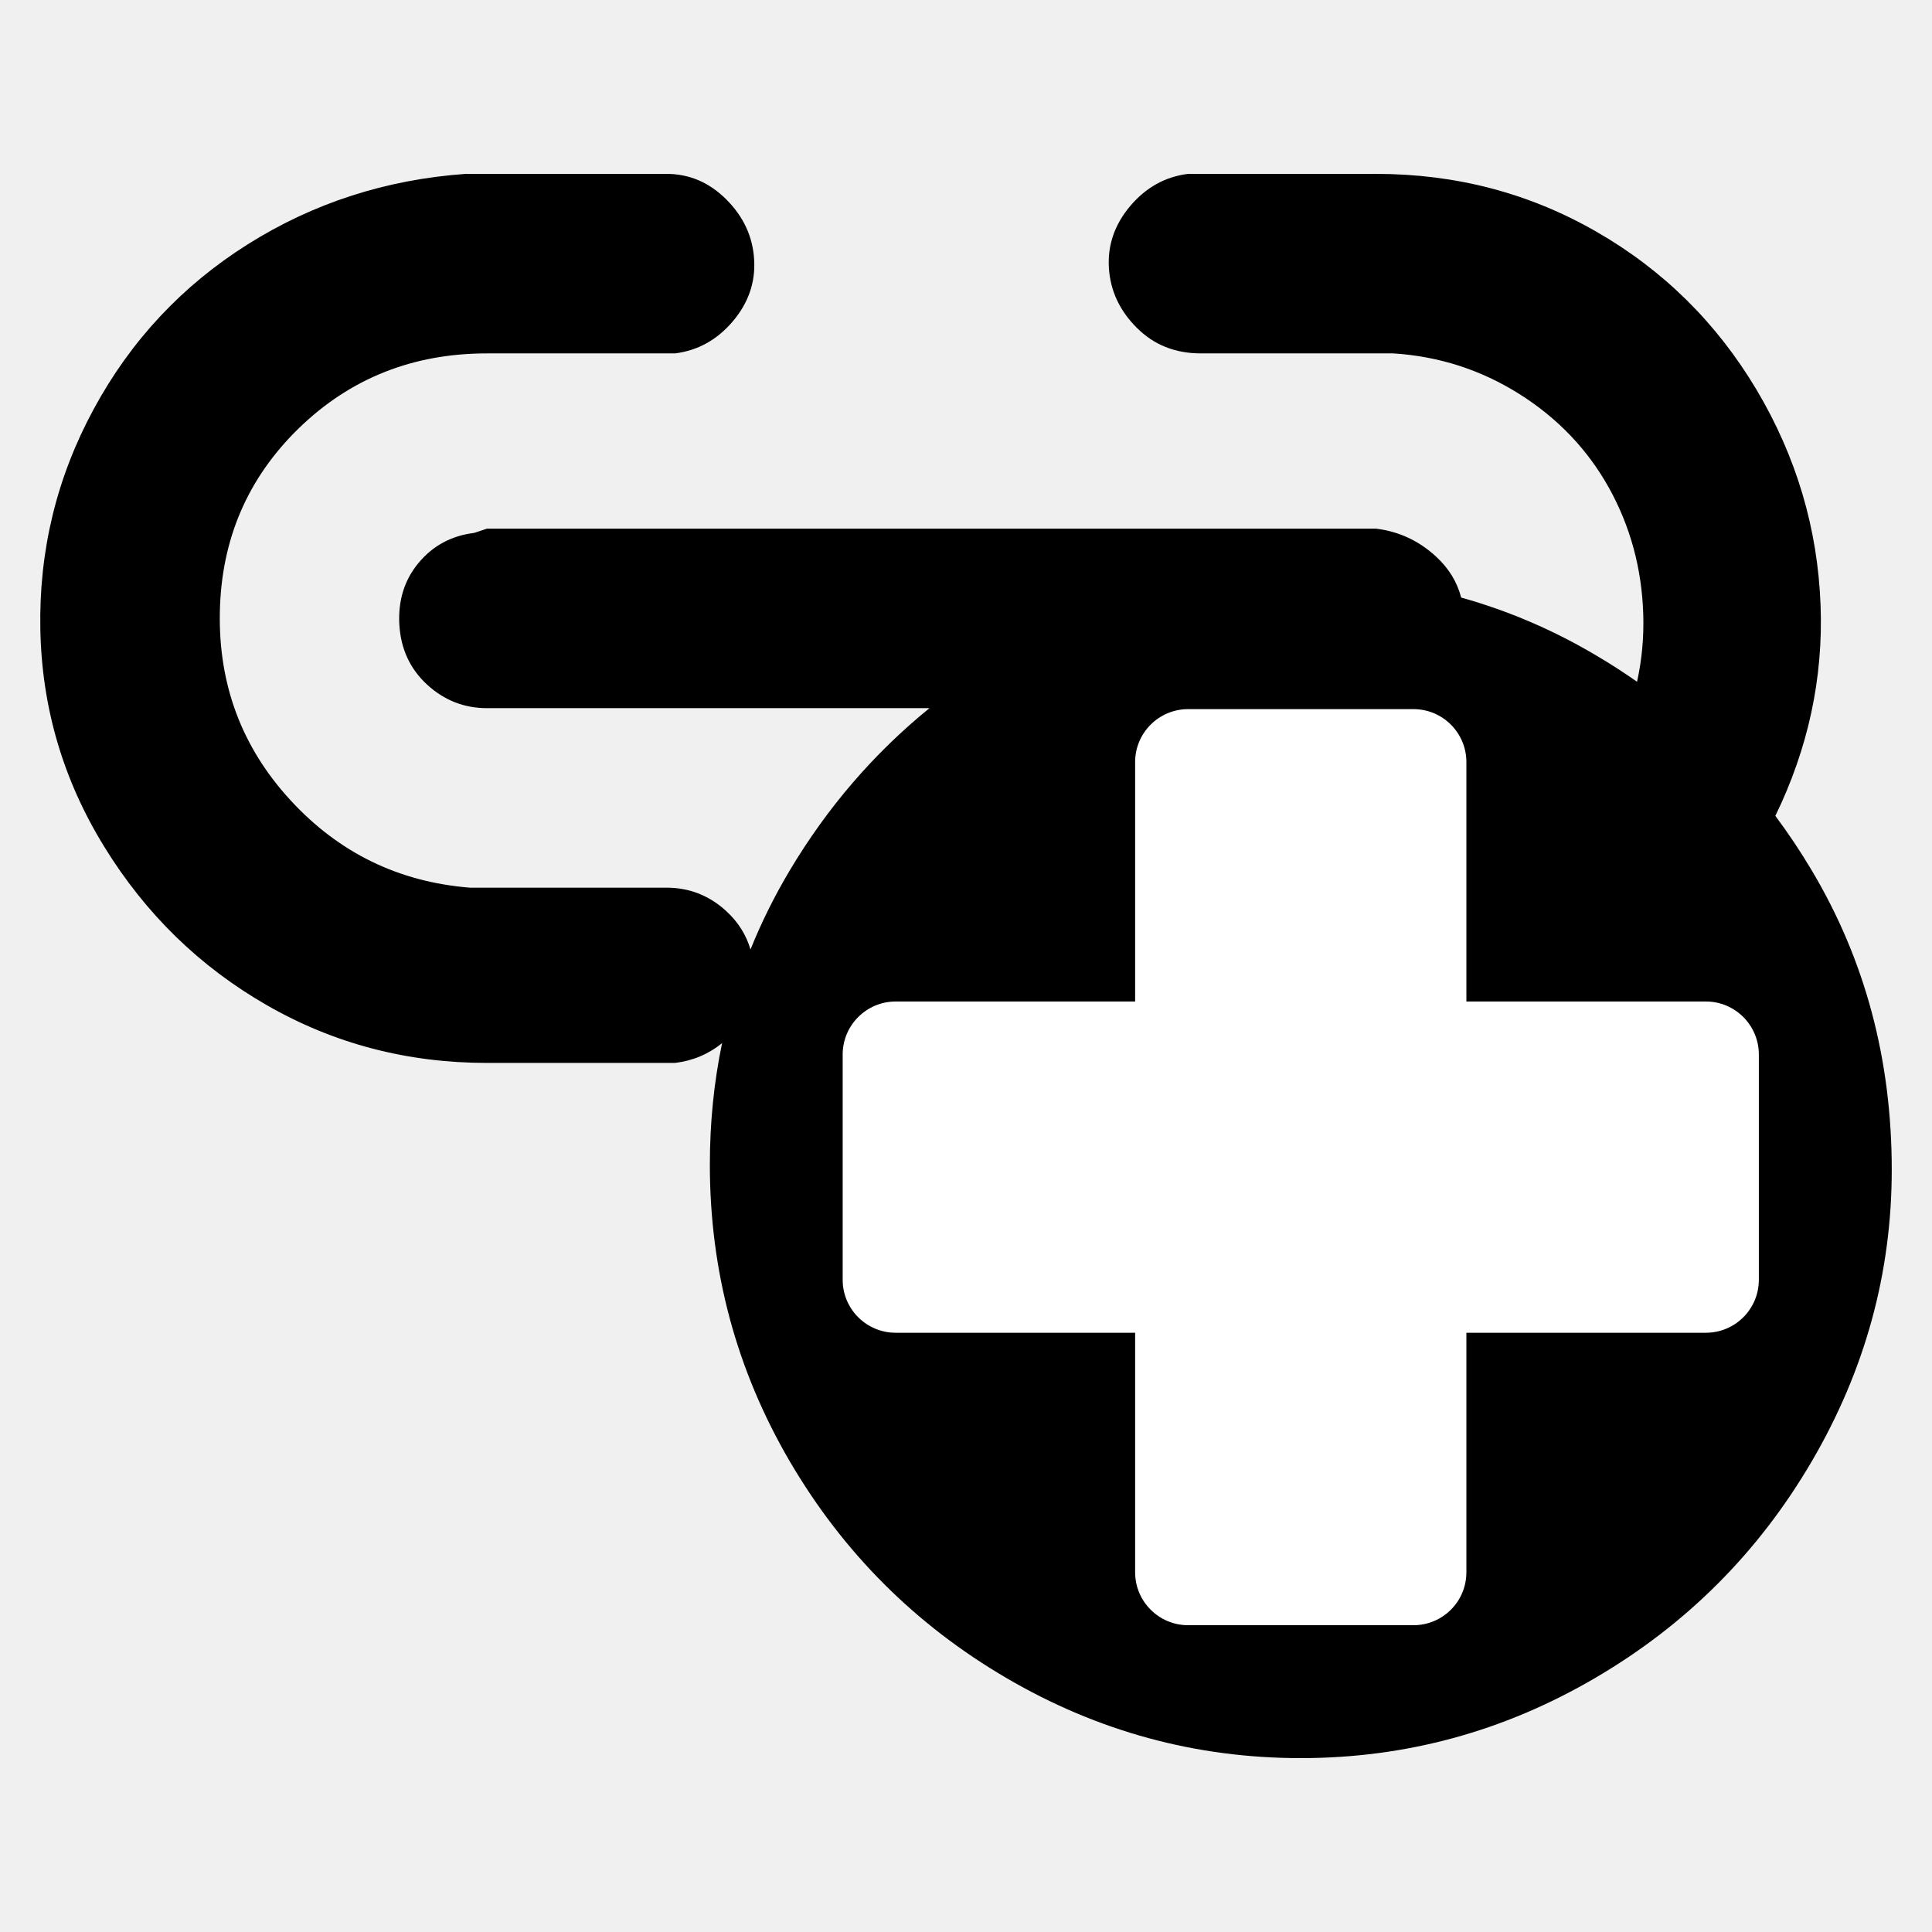
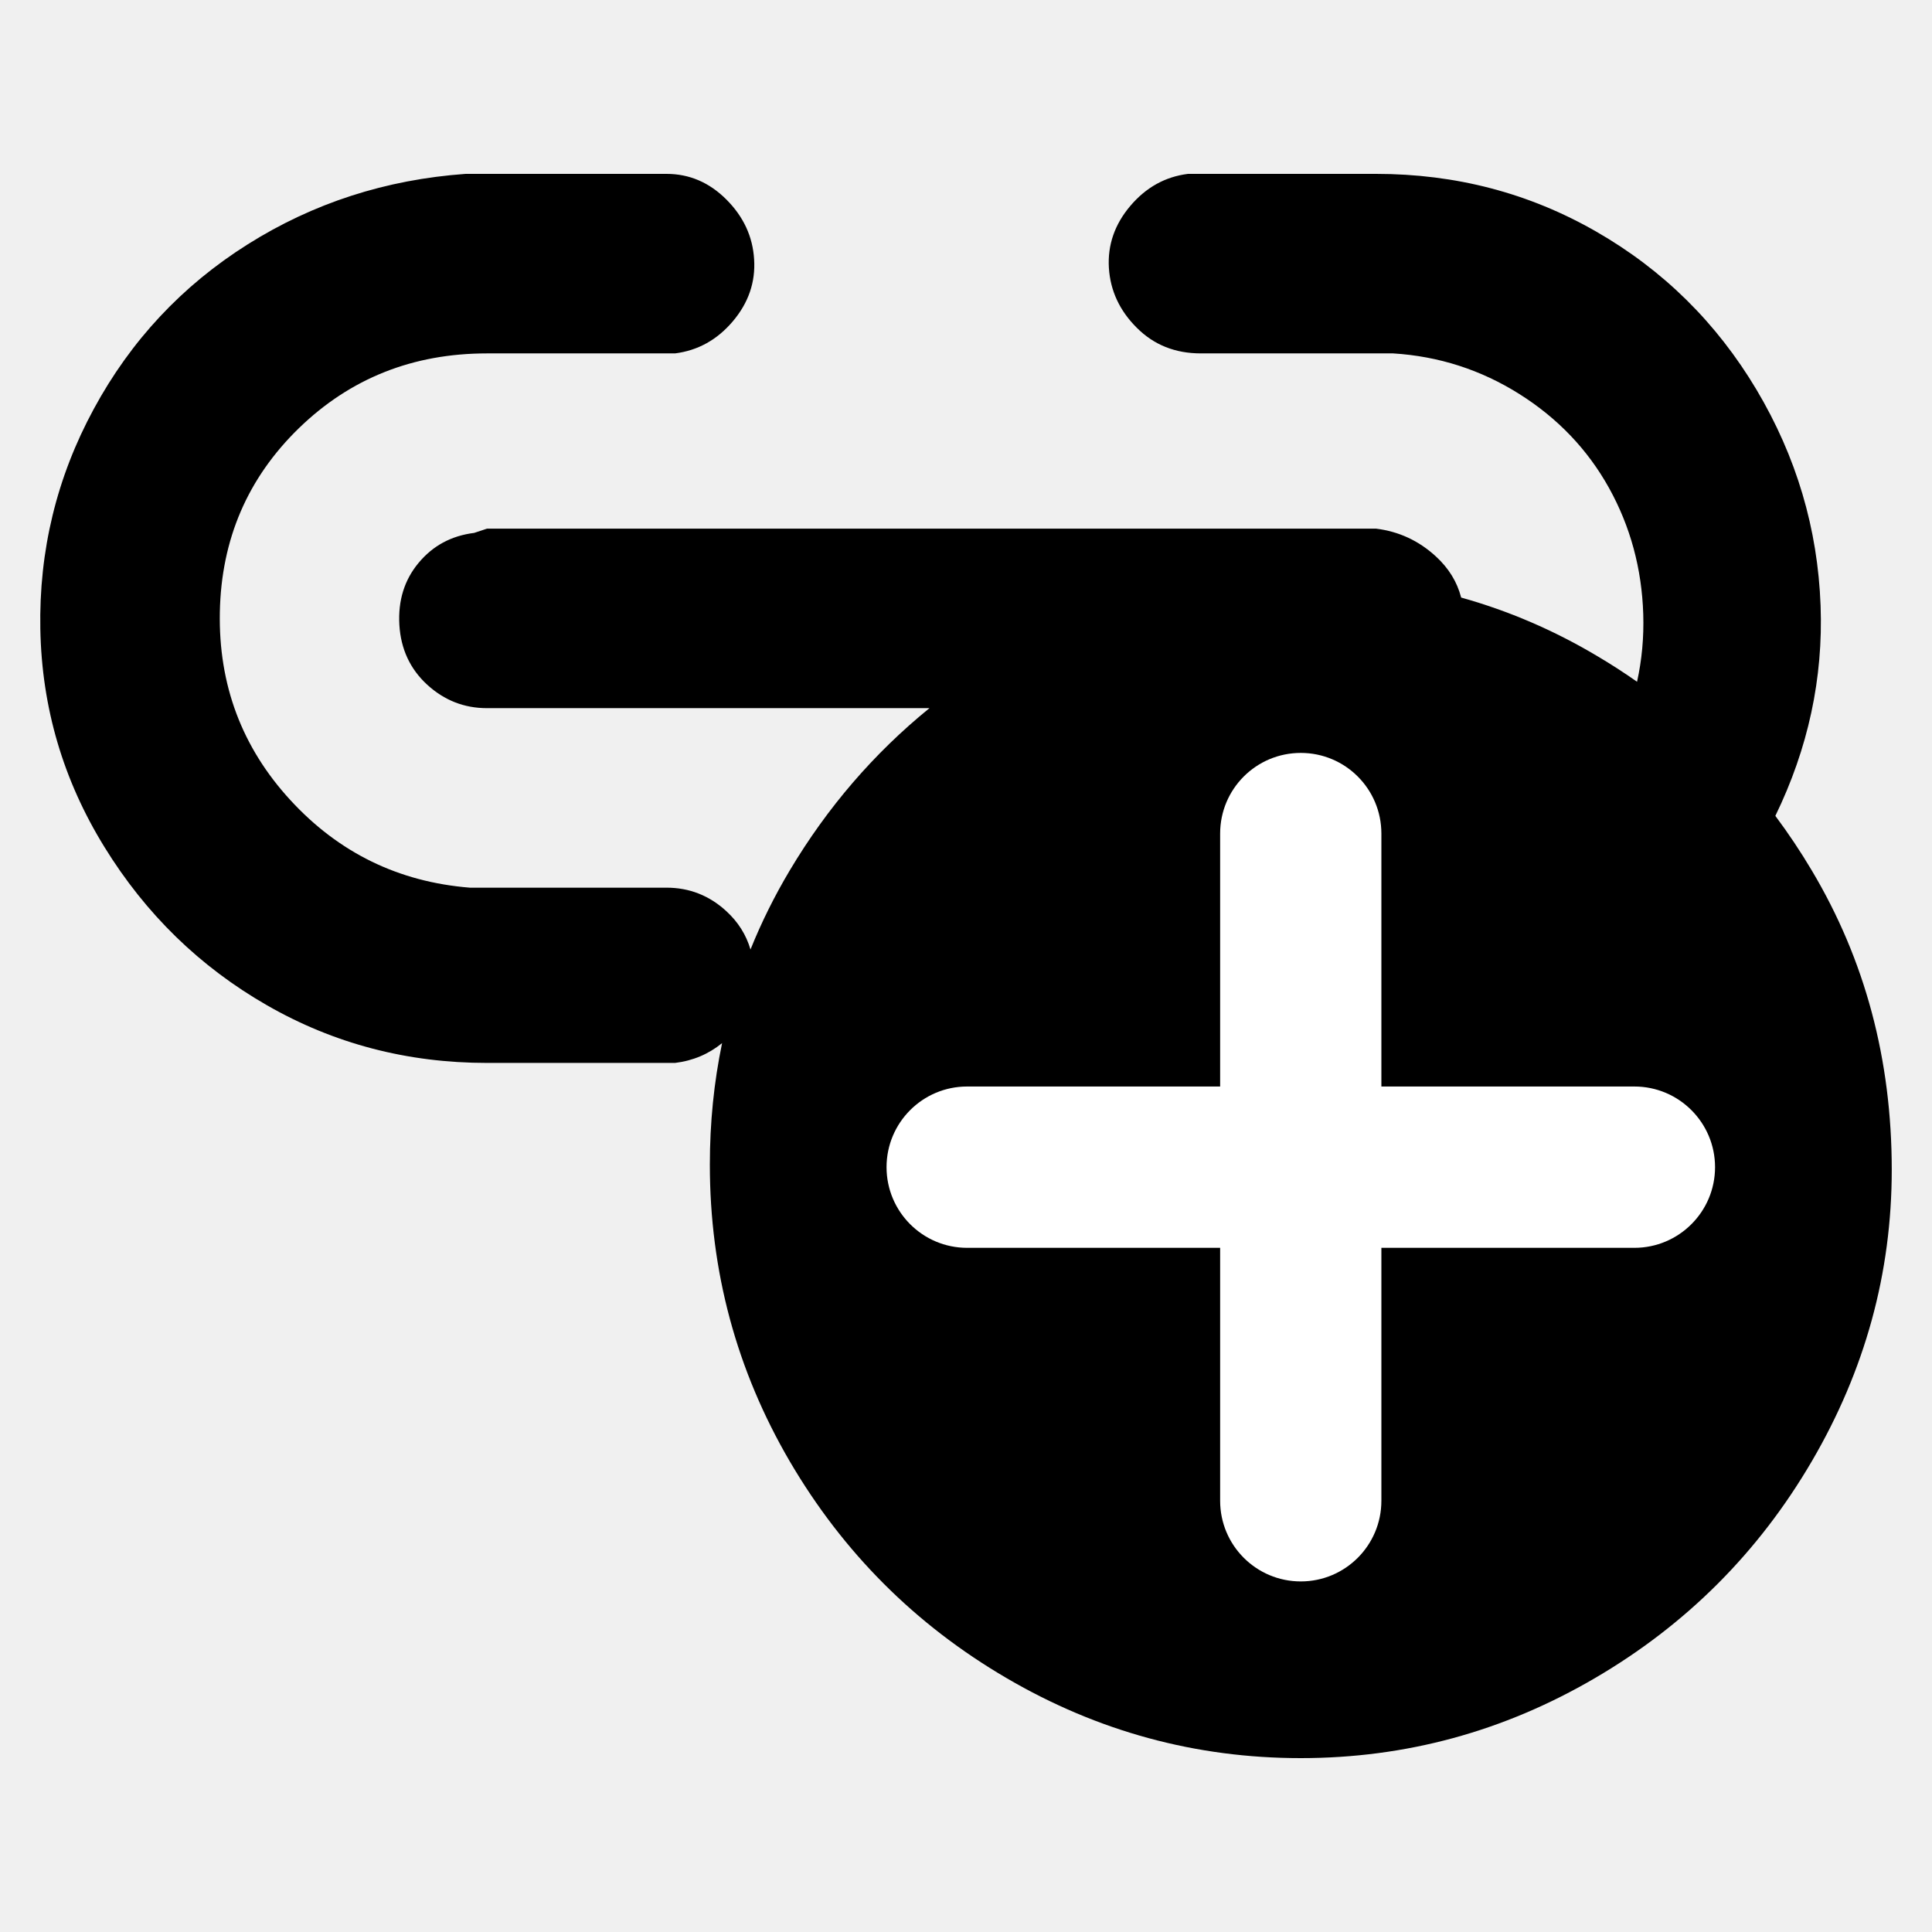
<svg xmlns="http://www.w3.org/2000/svg" width="24" height="24" viewBox="0 0 24 24" data-preserve-overlap="true">
  <path d="M8.28 2.16 C8.563 2.16 8.811 2.266 9.023 2.478 C9.236 2.691 9.351 2.939 9.368 3.222 C9.386 3.505 9.298 3.762 9.103 3.992 C8.908 4.222 8.669 4.354 8.386 4.39 H6.05 C5.129 4.39 4.351 4.7 3.713 5.319 Q2.758 6.248 2.731 7.602 C2.713 8.505 3.005 9.284 3.607 9.939 C4.209 10.594 4.952 10.956 5.837 11.027 H8.28 C8.563 11.027 8.811 11.124 9.023 11.319 Q9.242 11.52 9.323 11.795 Q9.526 11.29 9.811 10.812 C10.278 10.029 10.857 9.357 11.546 8.797 H6.05 C5.766 8.797 5.519 8.7 5.306 8.505 C5.094 8.31 4.979 8.062 4.961 7.762 Q4.935 7.31 5.2 6.992 C5.377 6.779 5.607 6.655 5.89 6.62 L6.05 6.567 H17.094 C17.377 6.602 17.625 6.717 17.837 6.912 C17.996 7.058 18.101 7.228 18.151 7.423 Q19.039 7.671 19.845 8.152 C20.014 8.252 20.178 8.358 20.336 8.469 C20.396 8.198 20.422 7.918 20.413 7.629 C20.395 7.062 20.253 6.54 19.988 6.062 C19.723 5.585 19.351 5.195 18.873 4.894 Q18.156 4.443 17.306 4.39 H14.917 C14.598 4.39 14.333 4.284 14.121 4.071 C13.908 3.859 13.793 3.611 13.775 3.328 C13.758 3.045 13.846 2.788 14.041 2.558 C14.236 2.328 14.475 2.195 14.758 2.16 H17.094 Q18.581 2.16 19.829 2.877 C20.66 3.354 21.324 4.009 21.82 4.841 C22.315 5.673 22.581 6.567 22.616 7.523 Q22.666 8.876 22.054 10.135 C22.215 10.351 22.366 10.576 22.506 10.812 Q23.5 12.479 23.5 14.531 C23.5 15.813 23.169 17.021 22.506 18.154 C21.844 19.286 20.946 20.184 19.813 20.846 Q18.114 21.84 16.159 21.84 C14.855 21.84 13.637 21.509 12.504 20.846 C11.371 20.184 10.474 19.286 9.811 18.154 Q8.818 16.454 8.818 14.467 Q8.818 13.688 8.97 12.958 C8.803 13.094 8.608 13.177 8.386 13.204 H6.05 Q4.563 13.204 3.315 12.487 Q2.067 11.771 1.298 10.523 C0.784 9.691 0.519 8.788 0.501 7.815 Q0.474 6.354 1.165 5.08 C1.625 4.231 2.262 3.549 3.076 3.036 Q4.298 2.266 5.784 2.16 Z" />
-   <path fill="white" d="M11.127 12.441 H14.101 V9.467 C14.101 9.103 14.396 8.809 14.76 8.809 H17.558 C17.922 8.809 18.216 9.103 18.216 9.467 V12.441 H21.191 C21.554 12.441 21.849 12.736 21.849 13.1 V15.898 C21.849 16.262 21.554 16.556 21.191 16.556 H18.216 V19.531 C18.216 19.895 17.922 20.189 17.558 20.189 H14.76 C14.396 20.189 14.101 19.895 14.101 19.531 V16.556 H11.127 C10.763 16.556 10.468 16.262 10.468 15.898 V13.1 C10.468 12.736 10.763 12.441 11.127 12.441 Z" />
+   <path fill="white" d="M12.014 13.497 H15.157 V10.355 C15.157 9.801 15.605 9.353 16.159 9.353 C16.712 9.353 17.16 9.801 17.16 10.355 V13.497 H20.303 C20.856 13.497 21.305 13.946 21.305 14.499 C21.305 15.052 20.856 15.501 20.303 15.501 H17.16 V18.643 C17.16 19.196 16.712 19.645 16.159 19.645 C15.605 19.645 15.157 19.196 15.157 18.643 V15.501 H12.014 C11.461 15.501 11.013 15.052 11.013 14.499 C11.013 13.946 11.461 13.497 12.014 13.497 Z" />
</svg>
